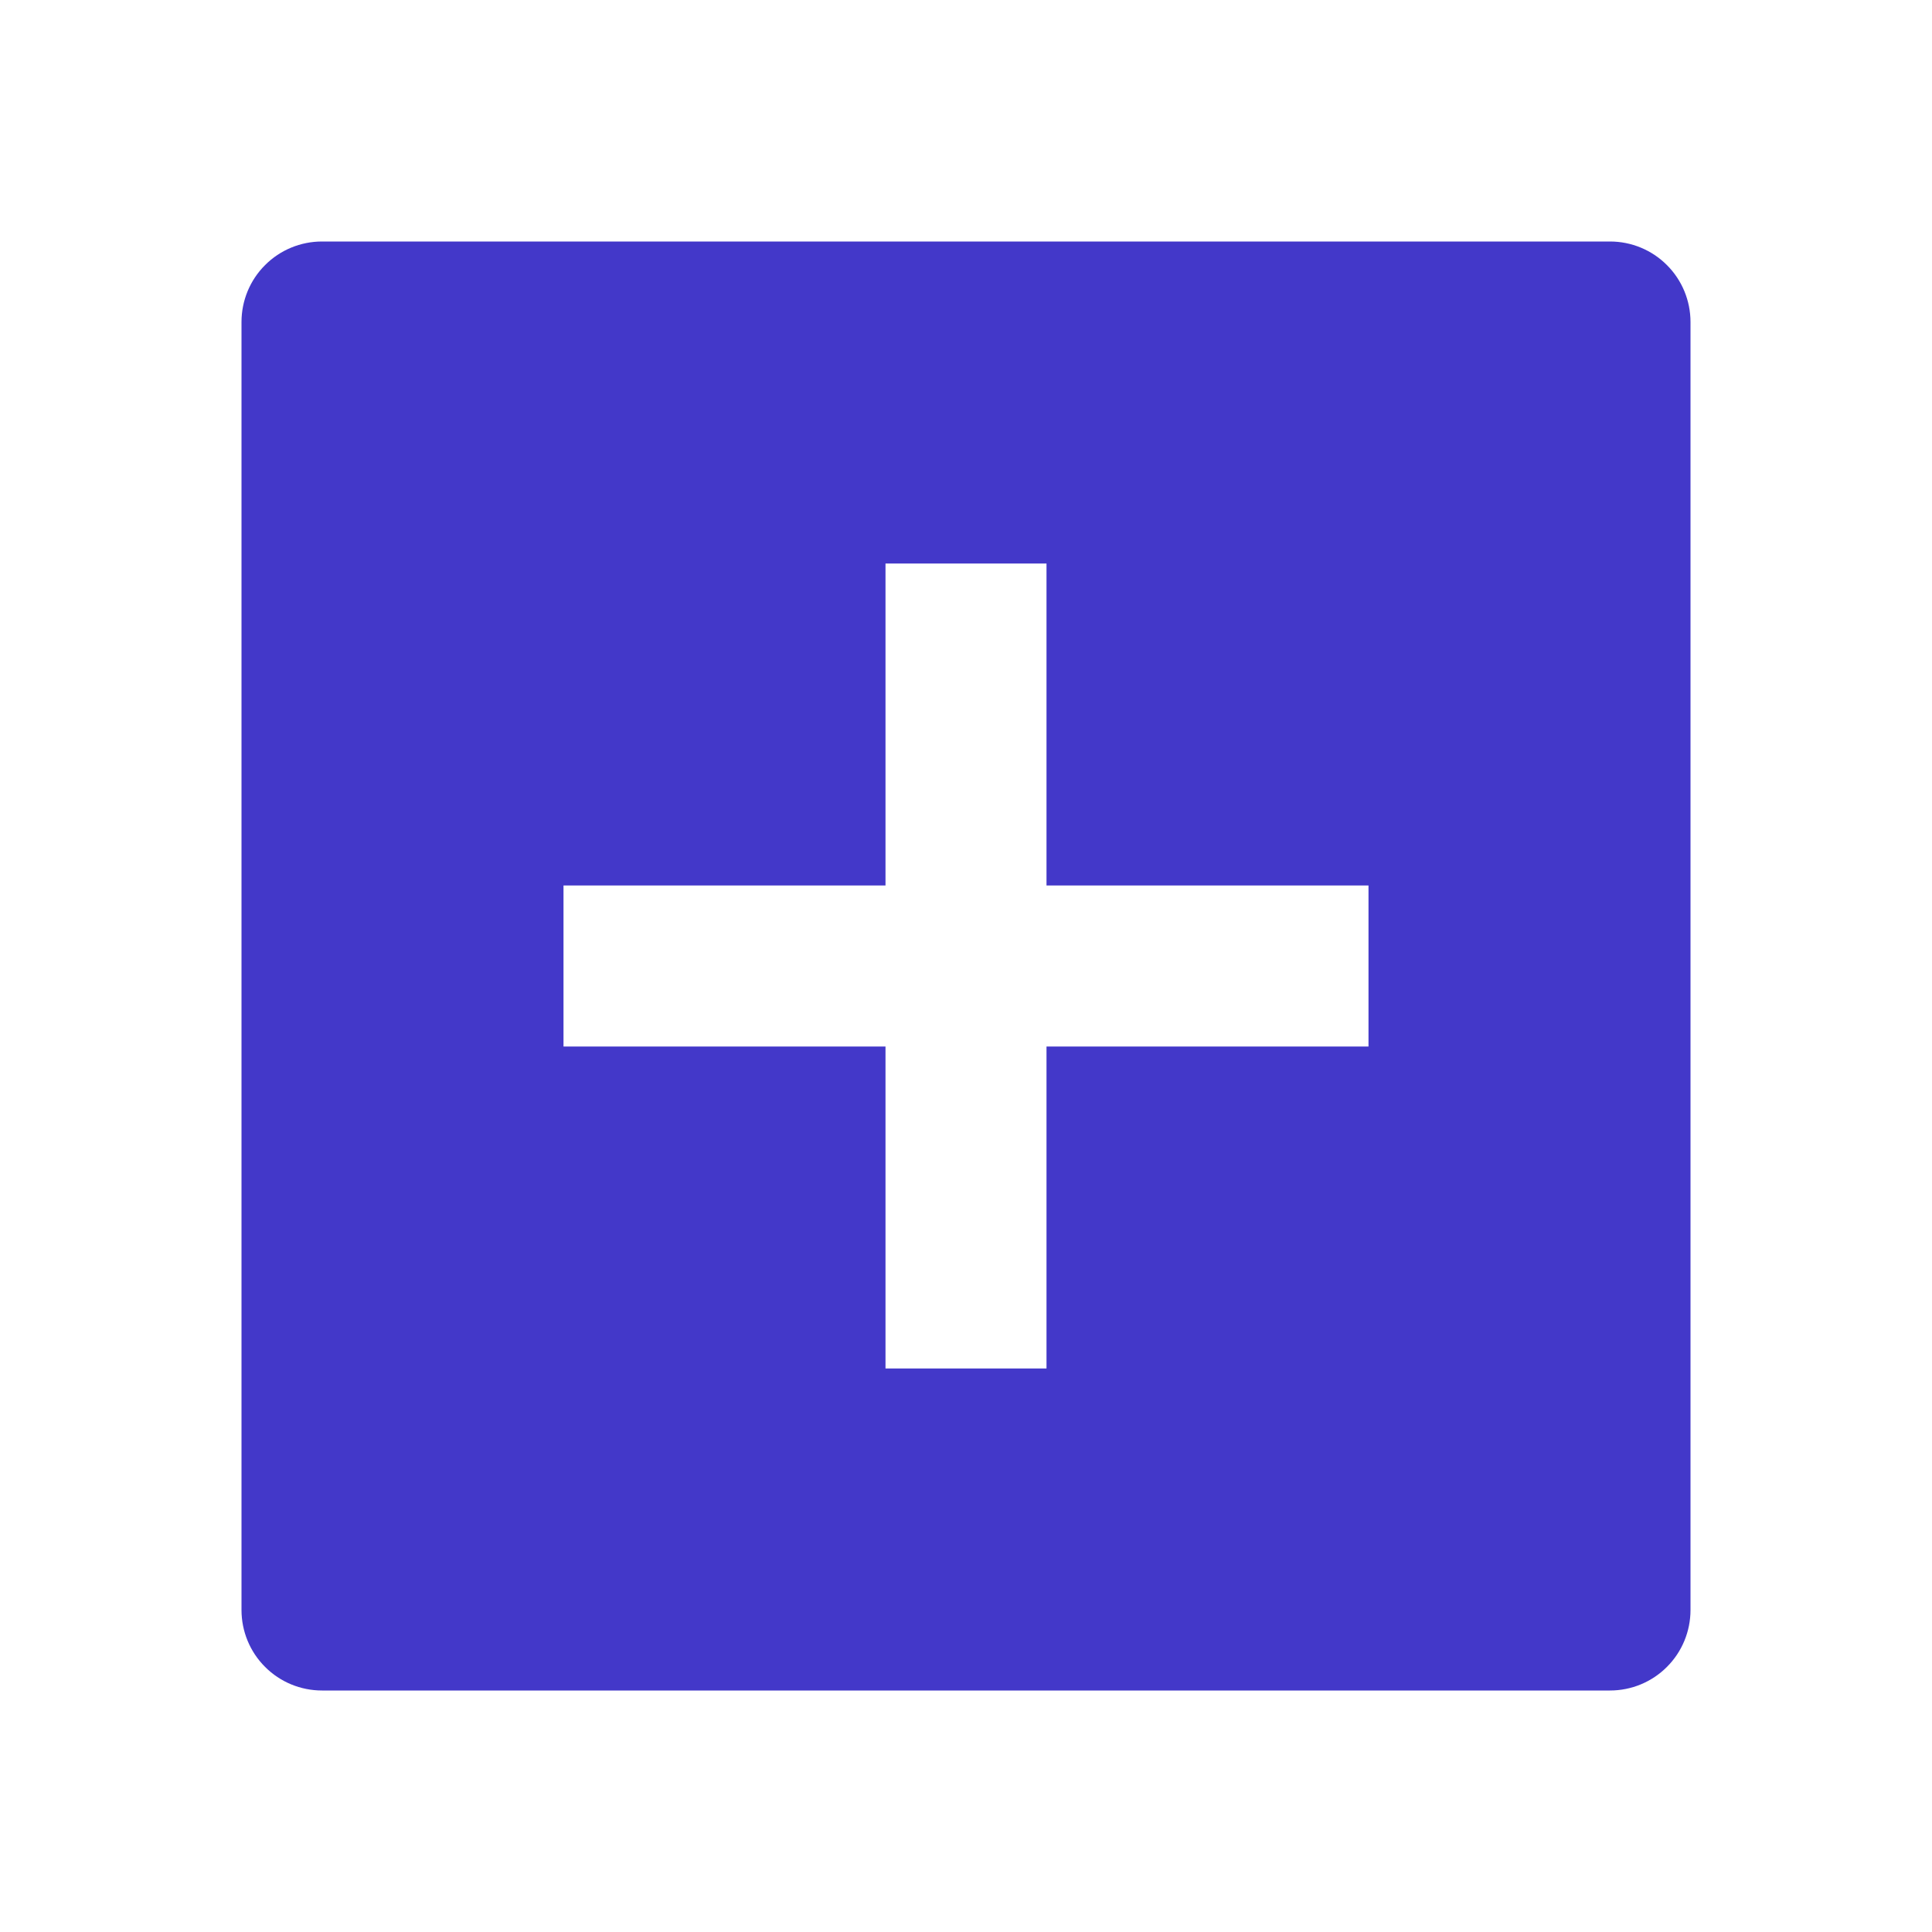
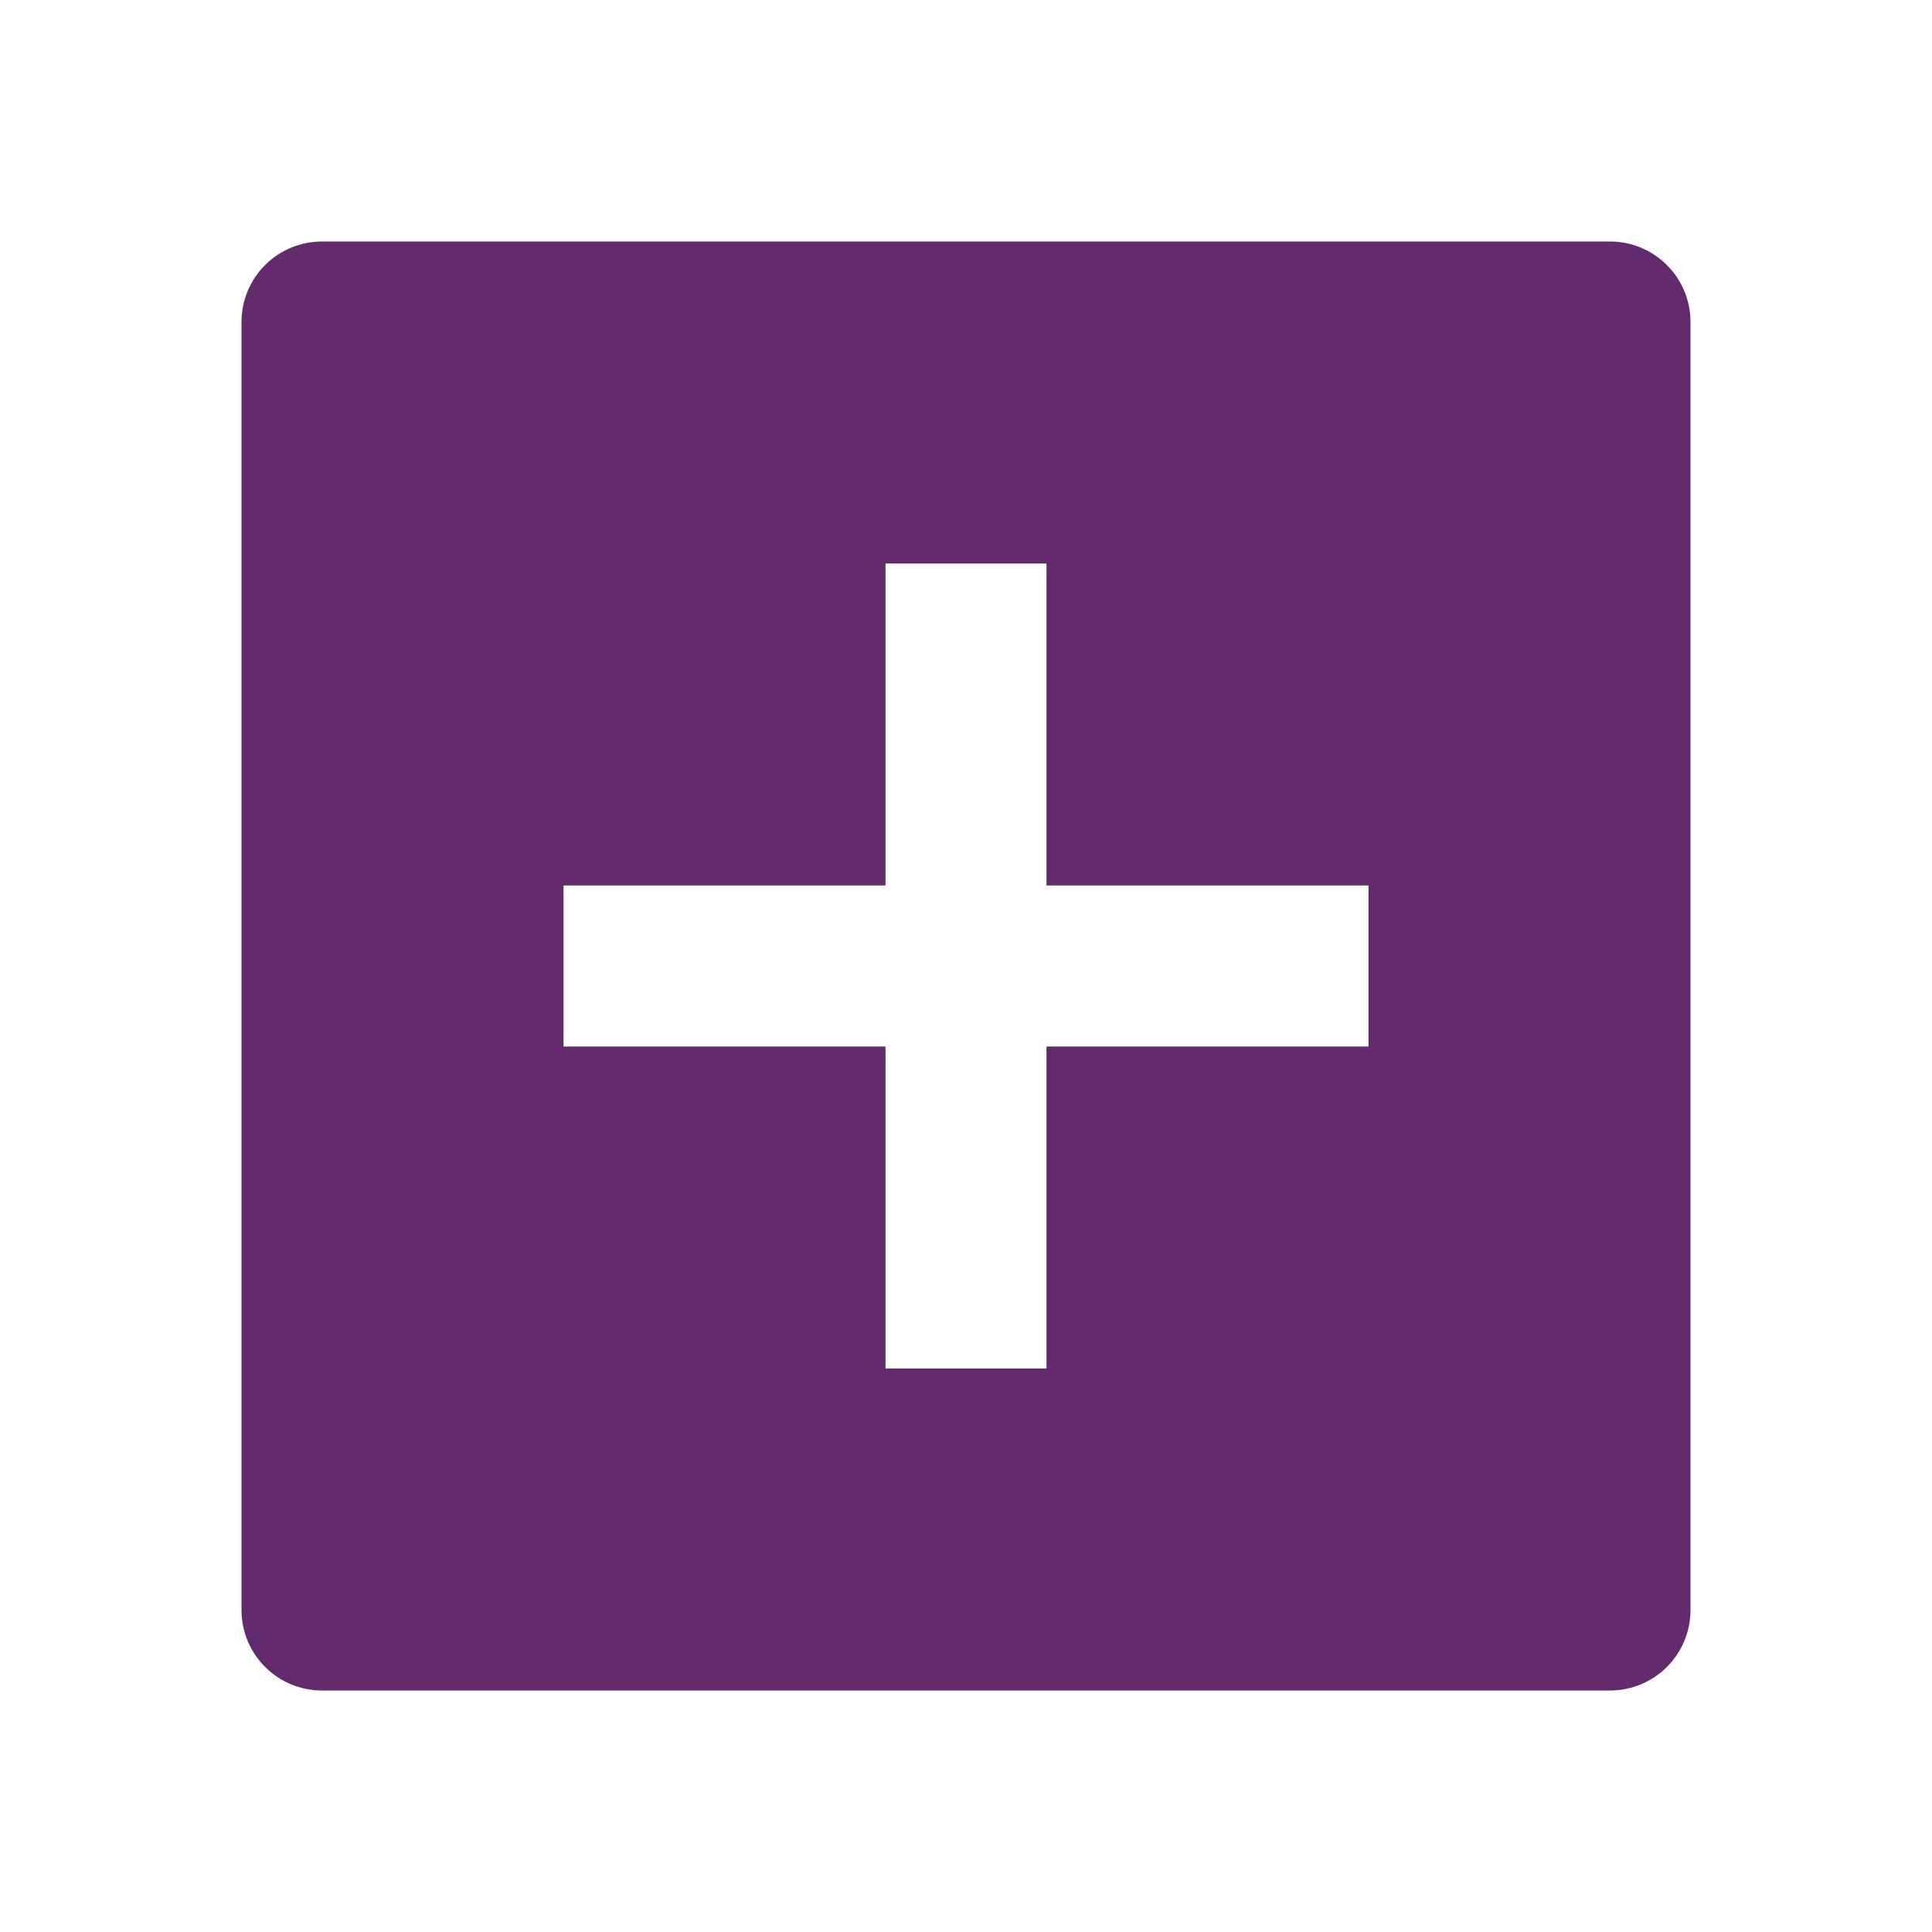
<svg xmlns="http://www.w3.org/2000/svg" width="24" height="24" viewBox="0 0 24 24" fill="none">
-   <path d="M4 3H20C20.265 3 20.52 3.105 20.707 3.293C20.895 3.48 21 3.735 21 4V20C21 20.265 20.895 20.52 20.707 20.707C20.52 20.895 20.265 21 20 21H4C3.735 21 3.48 20.895 3.293 20.707C3.105 20.52 3 20.265 3 20V4C3 3.735 3.105 3.48 3.293 3.293C3.48 3.105 3.735 3 4 3ZM11 11H7V13H11V17H13V13H17V11H13V7H11V11Z" fill="#4338c9" />
+   <path d="M4 3H20C20.265 3 20.52 3.105 20.707 3.293C20.895 3.48 21 3.735 21 4V20C21 20.265 20.895 20.52 20.707 20.707C20.52 20.895 20.265 21 20 21H4C3.735 21 3.48 20.895 3.293 20.707C3.105 20.52 3 20.265 3 20V4C3 3.735 3.105 3.48 3.293 3.293C3.48 3.105 3.735 3 4 3ZM11 11H7V13H11V17H13V13H17V11H13V7H11V11Z" fill="#632A6D" />
</svg>
